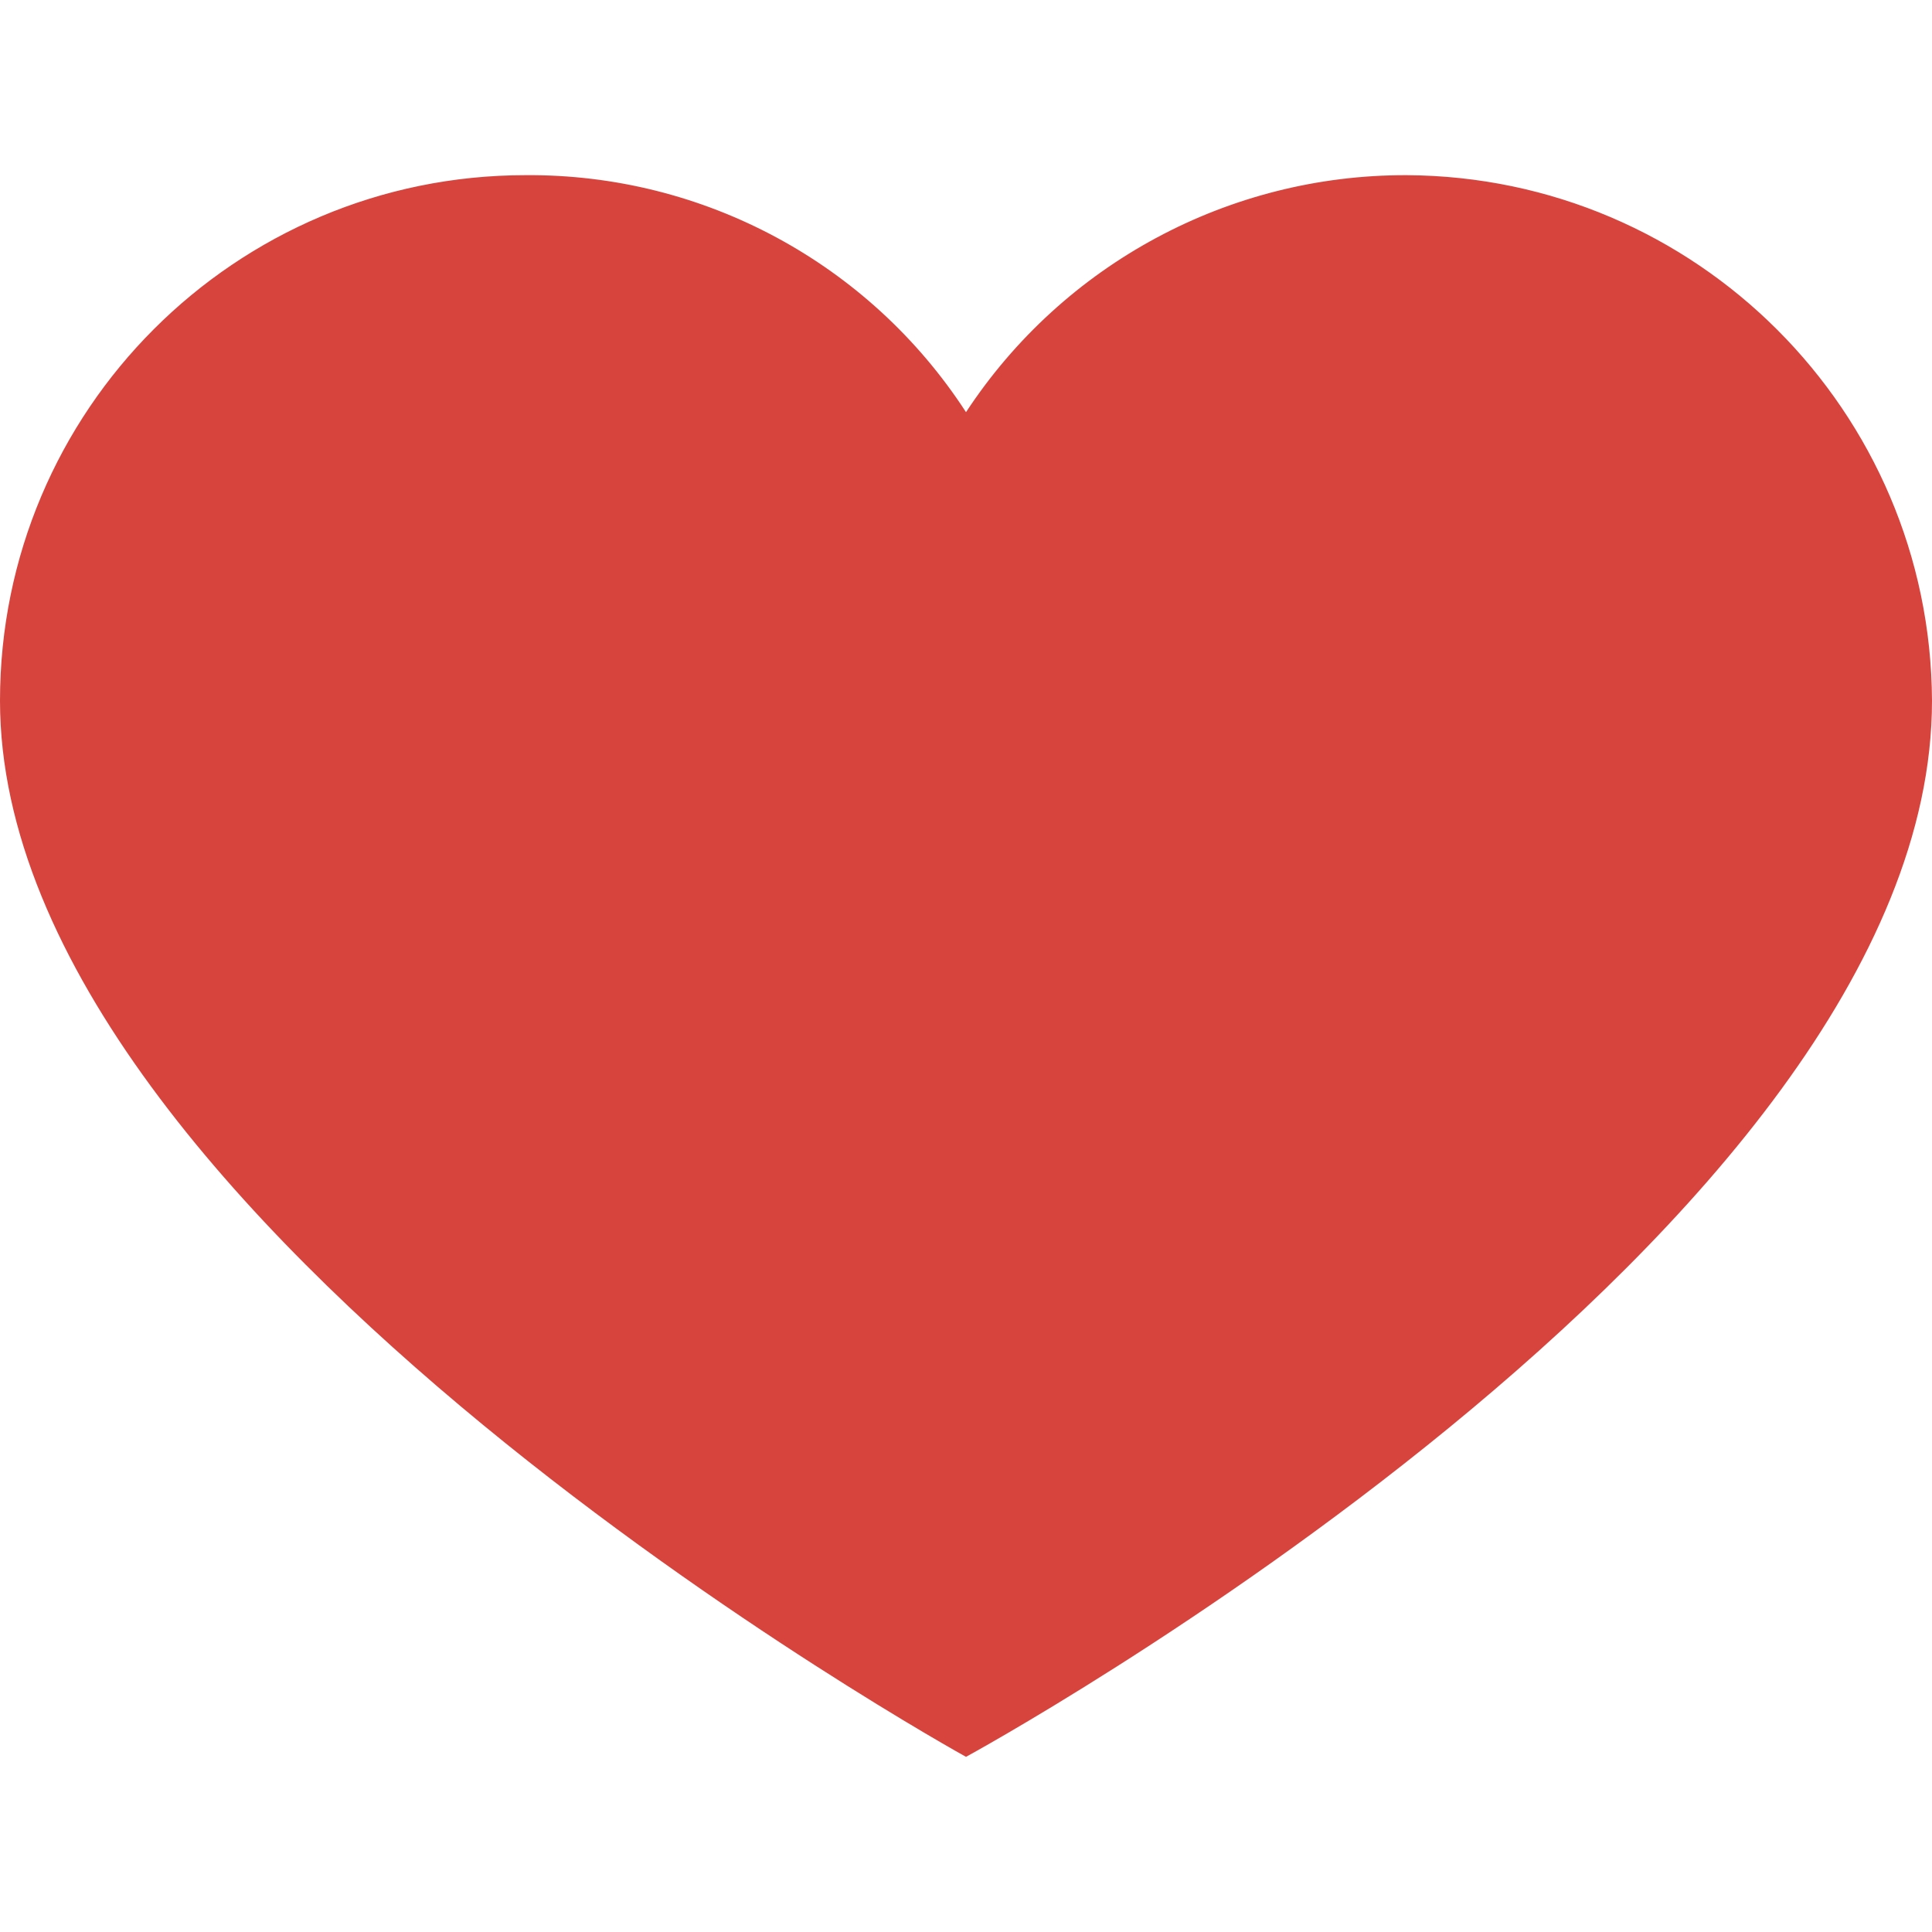
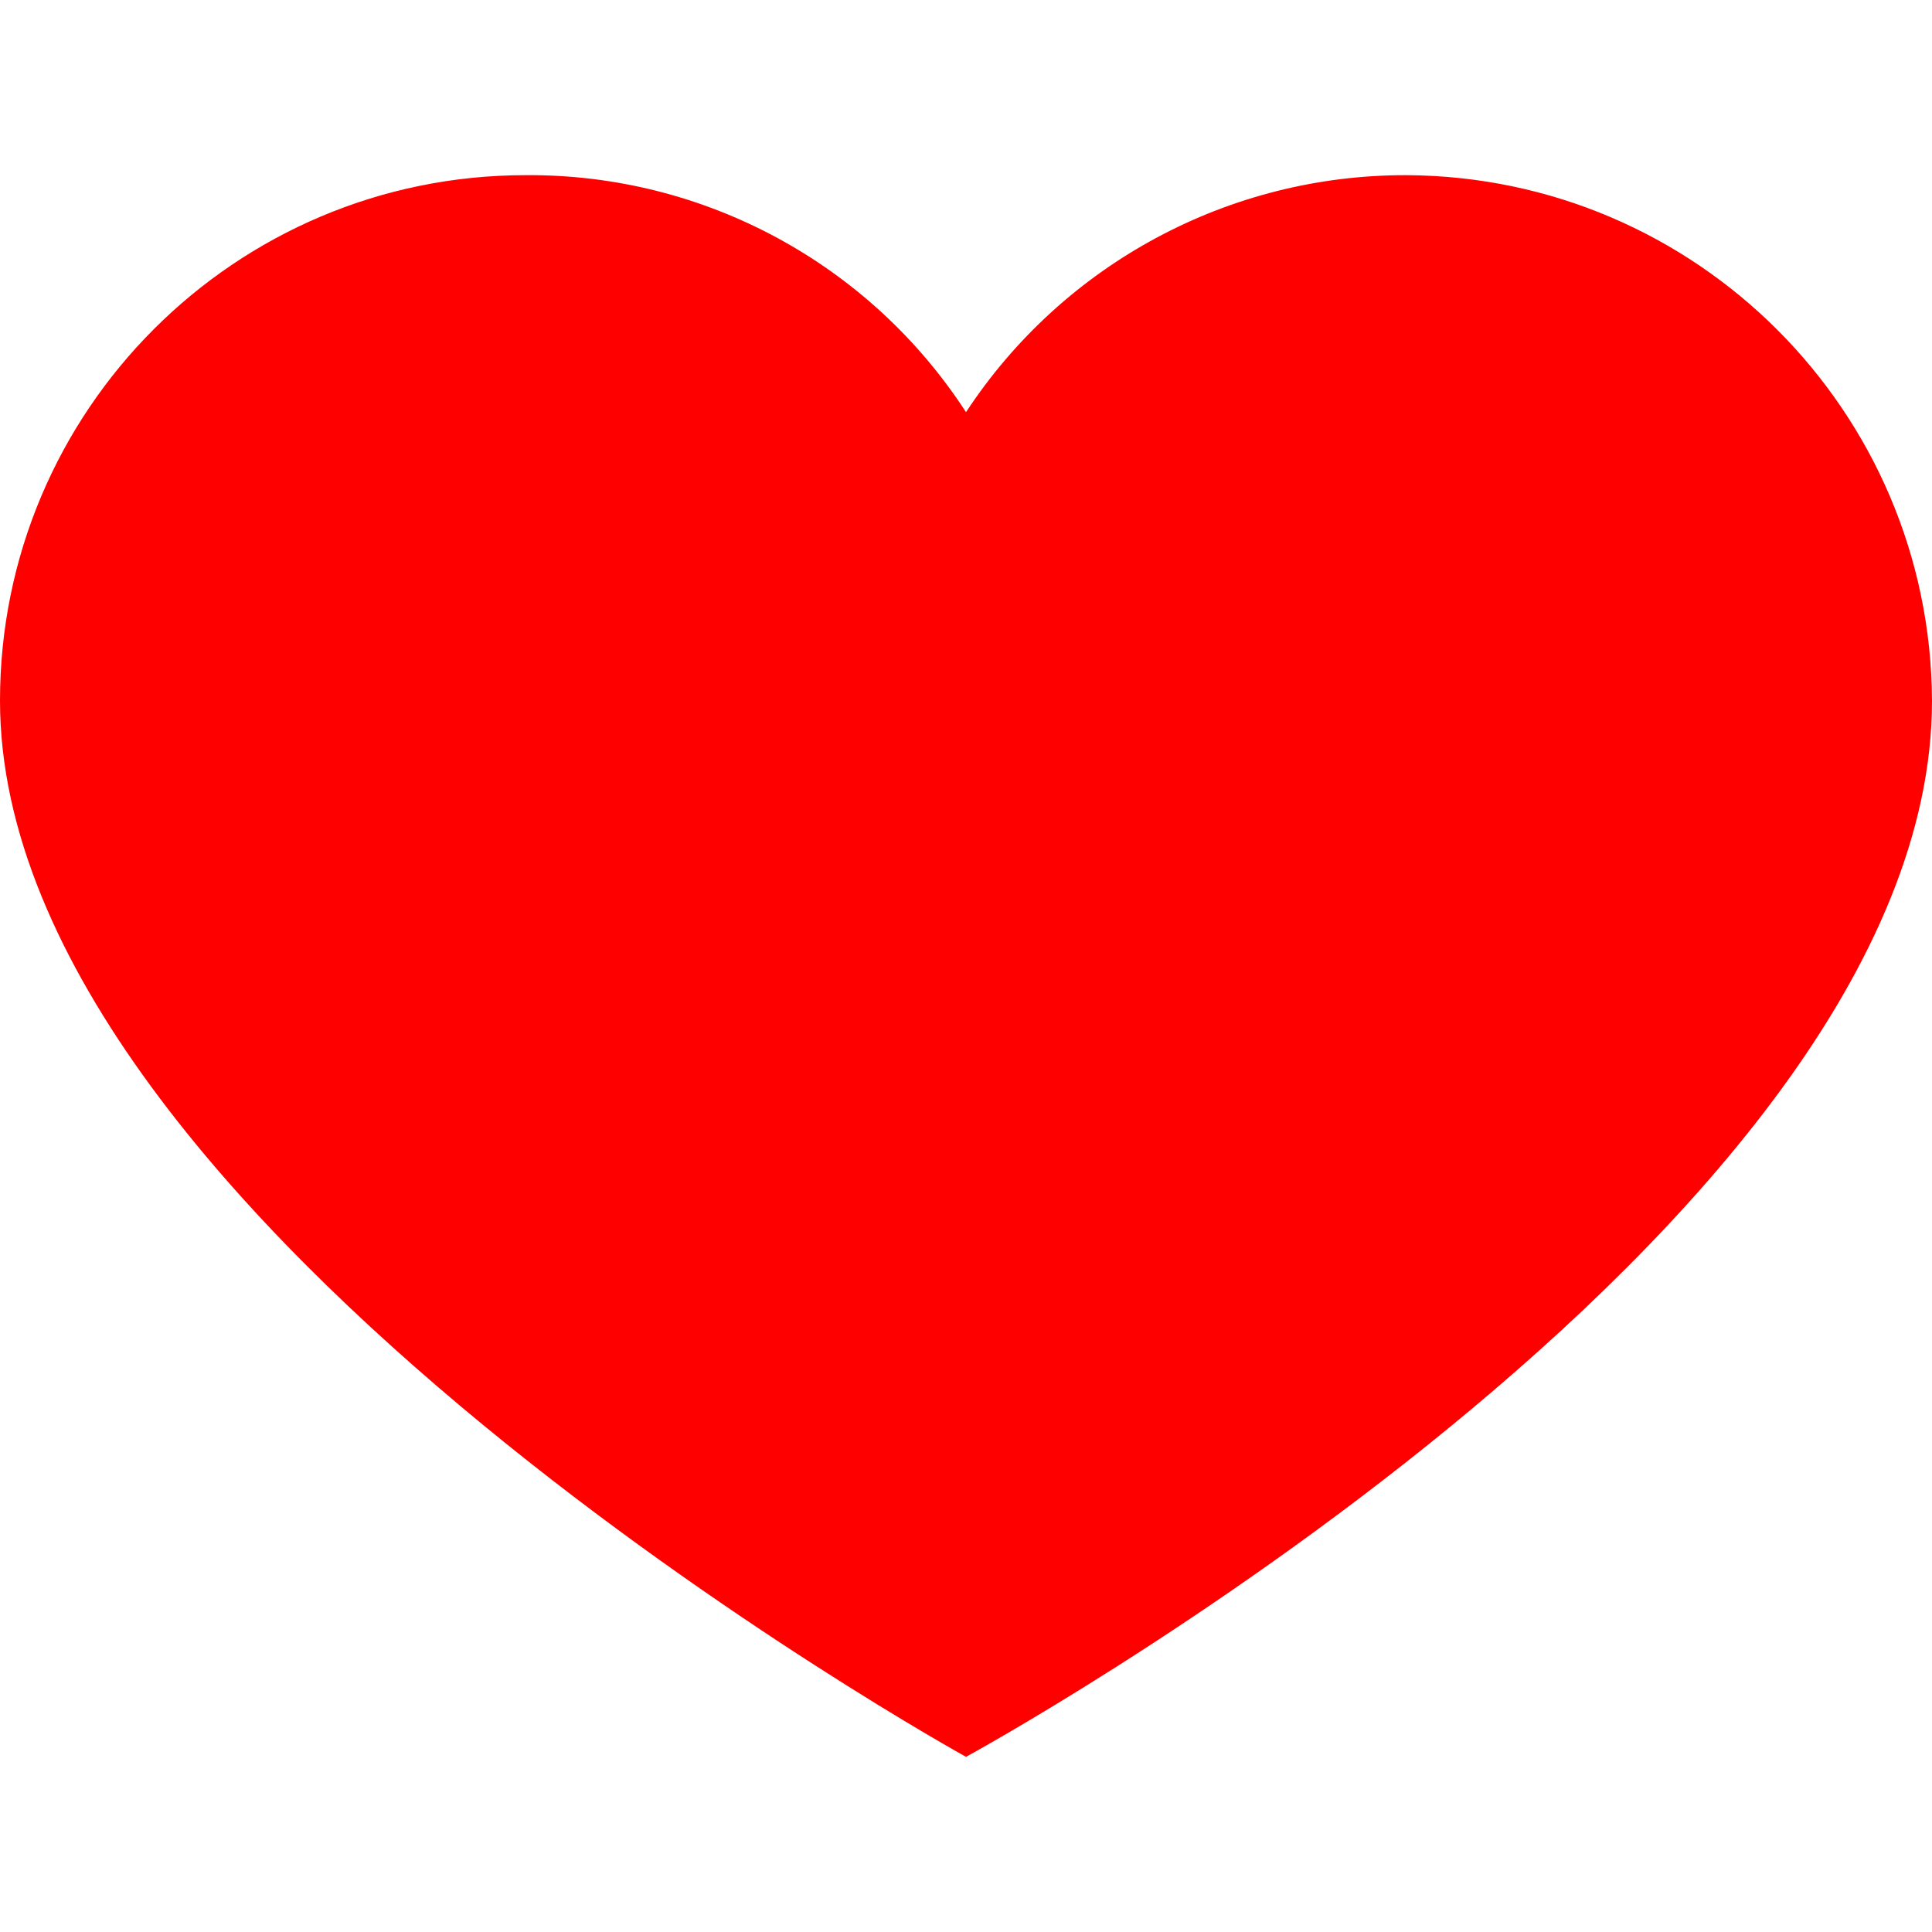
<svg xmlns="http://www.w3.org/2000/svg" version="1.1" id="Capa_1" x="0px" y="0px" viewBox="0 0 391.837 391.837" style="enable-background:new 0 0 391.837 391.837;" xml:space="preserve">
  <g>
-     <path style="fill:#D7443E;" d="M285.257,35.528c58.743,0.286,106.294,47.836,106.58,106.58   c0,107.624-195.918,214.204-195.918,214.204S0,248.165,0,142.108c0-58.862,47.717-106.58,106.58-106.58l0,0   c36.032-0.281,69.718,17.842,89.339,48.065C215.674,53.517,249.273,35.441,285.257,35.528z" />
+     <path style="fill:#FF0000 ;" d="M285.257,35.528c58.743,0.286,106.294,47.836,106.58,106.58   c0,107.624-195.918,214.204-195.918,214.204S0,248.165,0,142.108c0-58.862,47.717-106.58,106.58-106.58l0,0   c36.032-0.281,69.718,17.842,89.339,48.065C215.674,53.517,249.273,35.441,285.257,35.528z" />
  </g>
  <g>
</g>
  <g>
</g>
  <g>
</g>
  <g>
</g>
  <g>
</g>
  <g>
</g>
  <g>
</g>
  <g>
</g>
  <g>
</g>
  <g>
</g>
  <g>
</g>
  <g>
</g>
  <g>
</g>
  <g>
</g>
  <g>
</g>
</svg>
